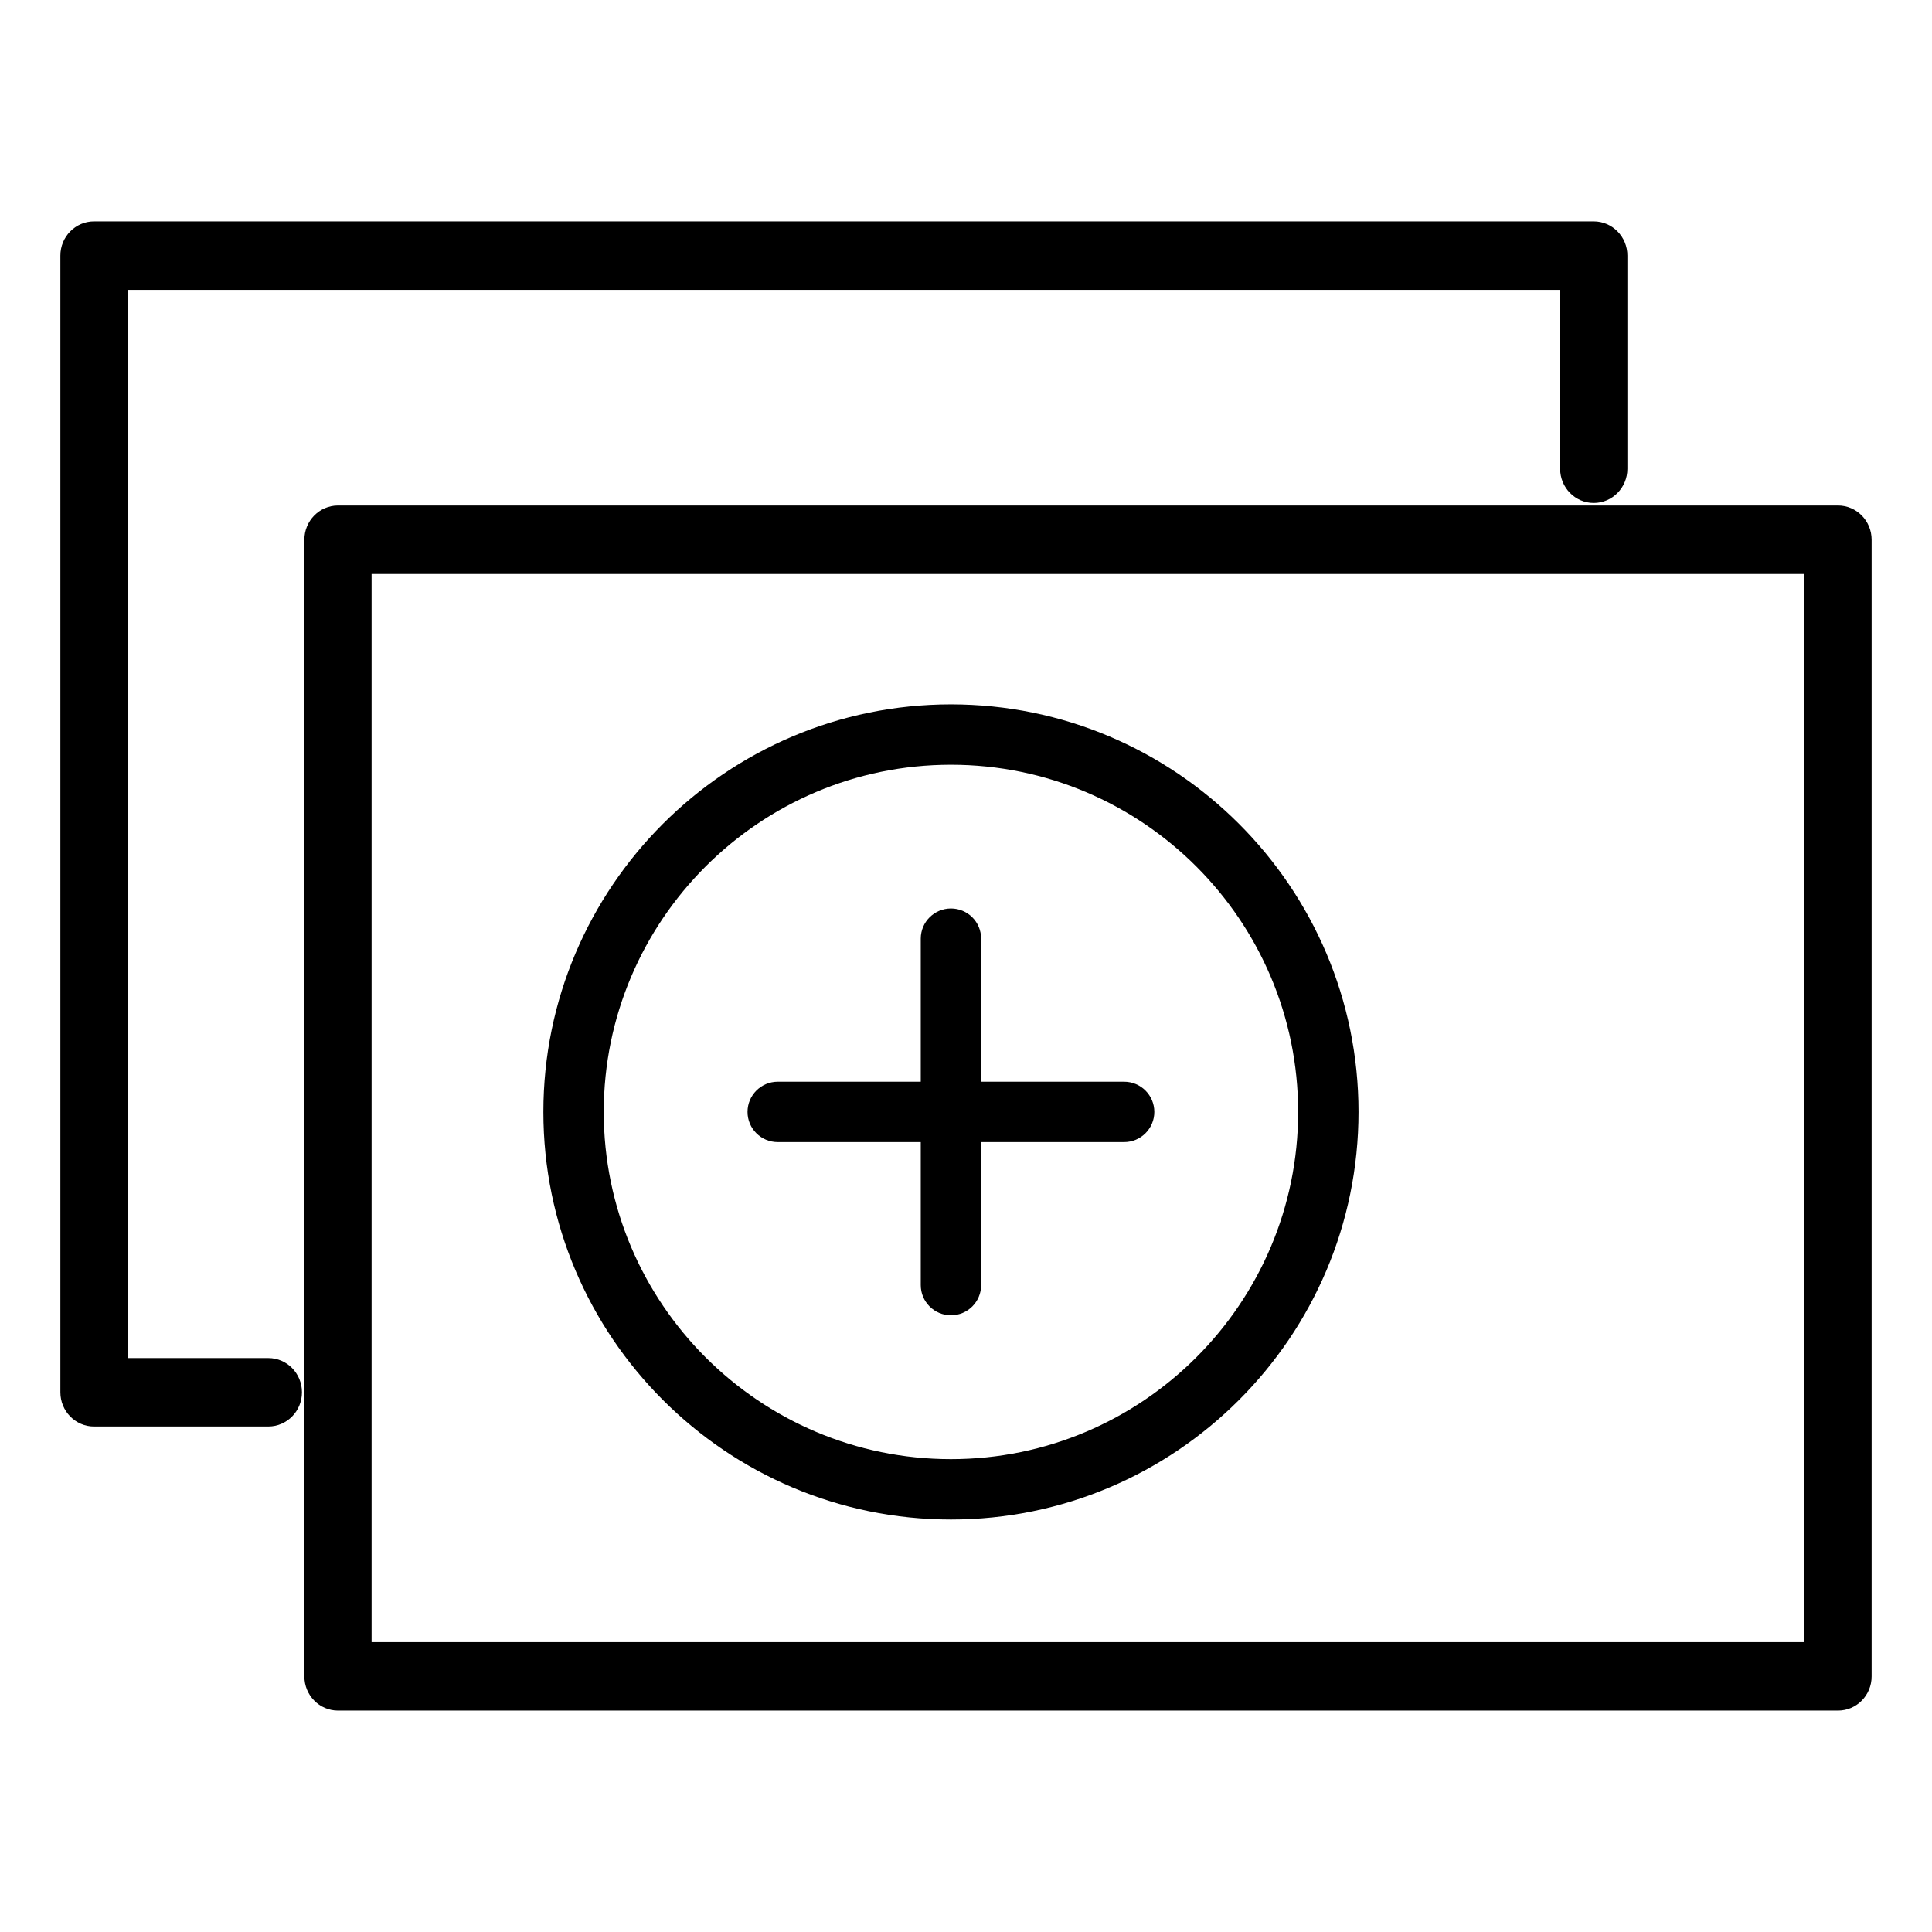
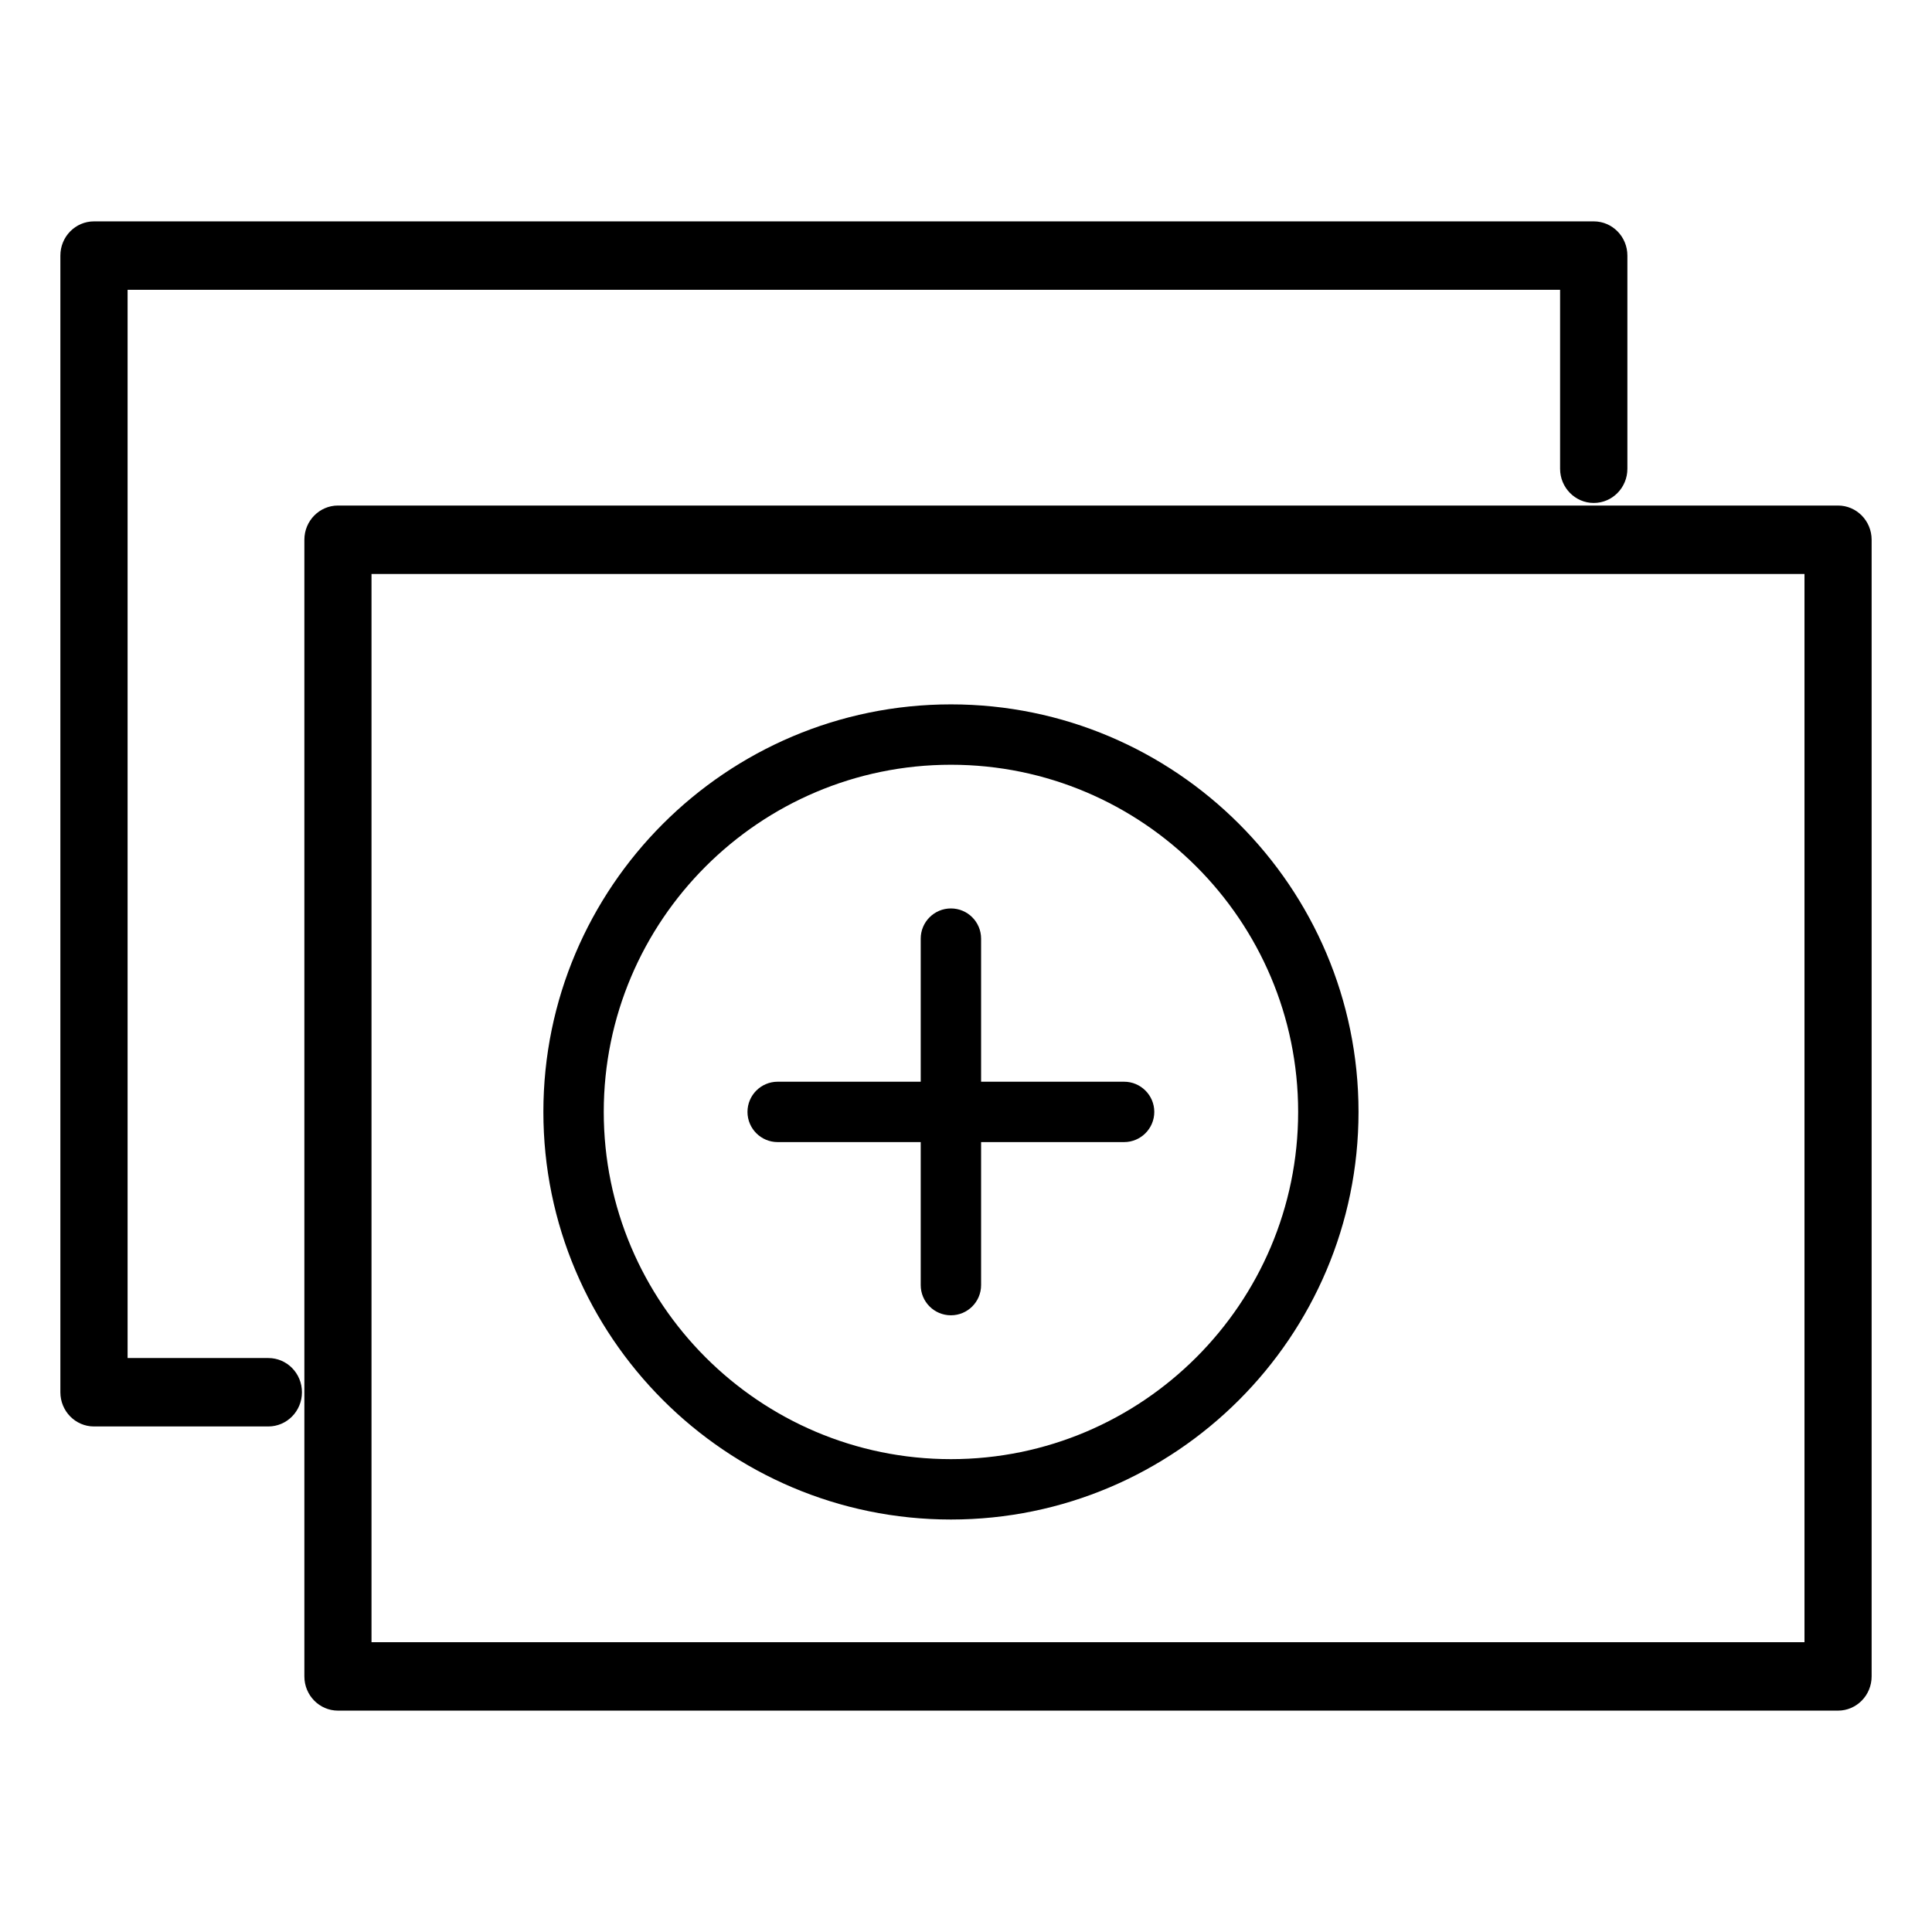
- <svg xmlns="http://www.w3.org/2000/svg" width="48" height="48" viewBox="-1.5 -5.5 48 48" enable-background="new -1.5 -5.5 48 48">
-   <path d="M5.167 28.241h-3.497v-26.54h35.591v4.445c0 .469.375.85.835.85.462 0 .836-.381.836-.85v-5.296c0-.469-.374-.85-.836-.85h-37.261c-.461 0-.835.381-.835.85v28.241c0 .469.374.85.835.85h4.331c.462 0 .836-.381.836-.85s-.373-.85-.835-.85zm38.998-21.182h-37.268c-.461 0-.835.381-.835.85v28.24c0 .471.374.85.835.85h37.268c.461.001.835-.379.835-.849v-28.241c0-.469-.374-.85-.835-.85zm-36.433 1.701h35.599v26.539h-35.599v-26.539zM22.126 12c-5.583 0-10.126 4.542-10.126 10.125 0 5.584 4.543 10.127 10.126 10.127 5.584 0 10.126-4.543 10.126-10.127 0-5.583-4.542-10.125-10.126-10.125zm0 18.752c-4.756 0-8.626-3.87-8.626-8.627 0-4.756 3.87-8.625 8.626-8.625 4.757 0 8.626 3.869 8.626 8.625 0 4.757-3.869 8.627-8.626 8.627zm4.303-9.377h-3.553v-3.554c0-.415-.335-.75-.75-.75-.414 0-.75.335-.75.75v3.554h-3.554c-.414 0-.75.336-.75.75s.336.75.75.75h3.554v3.553c0 .414.336.75.75.75.415 0 .75-.336.75-.75v-3.553h3.553c.414 0 .75-.336.75-.75s-.336-.75-.75-.75z" />
+ <svg xmlns="http://www.w3.org/2000/svg" width="48" height="48" viewBox="-1.5 -5.5 48 48">
+   <path d="M5.167 28.24H1.67V1.7h35.59v4.446c0 .47.376.85.836.85.462 0 .836-.38.836-.85V.85c0-.47-.374-.85-.836-.85H.836C.373 0 0 .38 0 .85v28.24c0 .47.374.85.835.85h4.33c.463 0 .837-.38.837-.85s-.373-.85-.835-.85zM44.165 7.06H6.897c-.46 0-.835.38-.835.85v28.24c0 .47.374.85.835.85h37.268c.46 0 .835-.38.835-.85V7.91c0-.47-.374-.85-.835-.85zM7.732 8.76h35.6V35.3H7.73V8.76zM22.126 12C16.543 12 12 16.542 12 22.125c0 5.584 4.543 10.127 10.126 10.127 5.584 0 10.126-4.543 10.126-10.127C32.252 16.542 27.71 12 22.126 12zm0 18.752c-4.756 0-8.626-3.87-8.626-8.627 0-4.756 3.87-8.625 8.626-8.625 4.757 0 8.626 3.87 8.626 8.625 0 4.757-3.87 8.627-8.626 8.627zm4.303-9.377h-3.554V17.82c0-.414-.335-.75-.75-.75-.414 0-.75.336-.75.75v3.555h-3.554c-.414 0-.75.336-.75.75s.336.75.75.75h3.554v3.553c0 .414.336.75.75.75.415 0 .75-.336.75-.75v-3.553h3.553c.413 0 .75-.336.75-.75s-.337-.75-.75-.75z" />
</svg>
